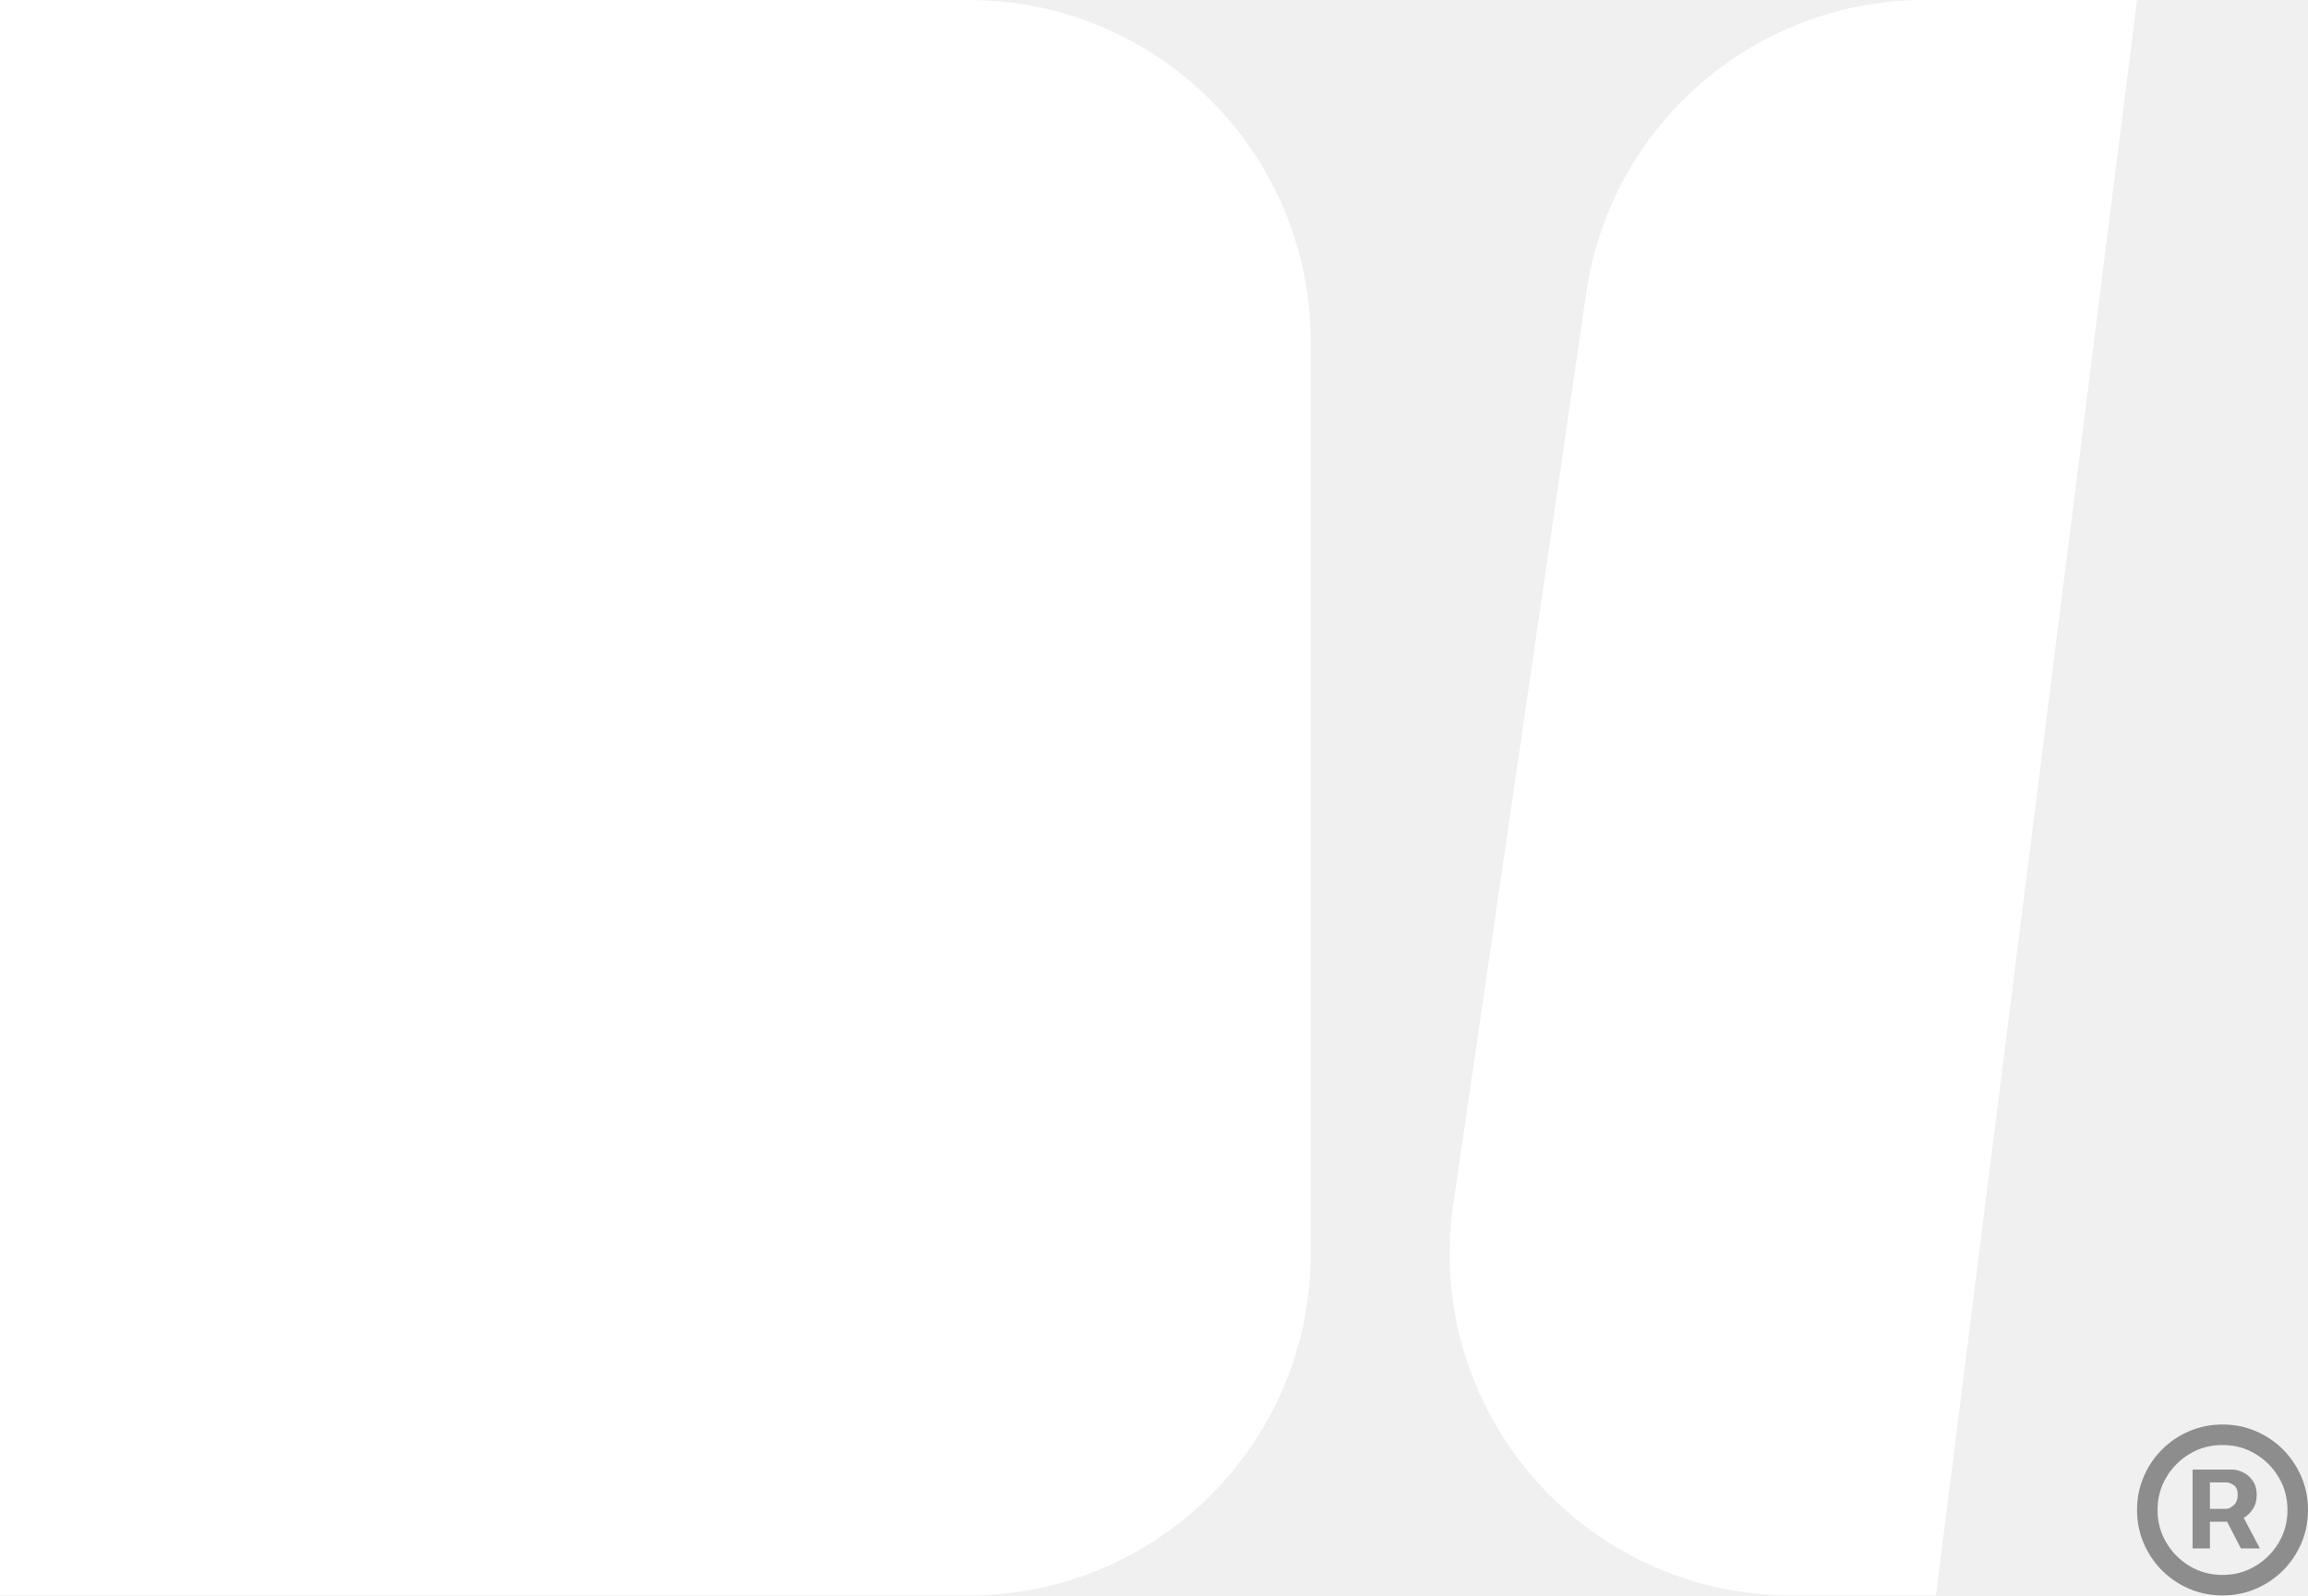
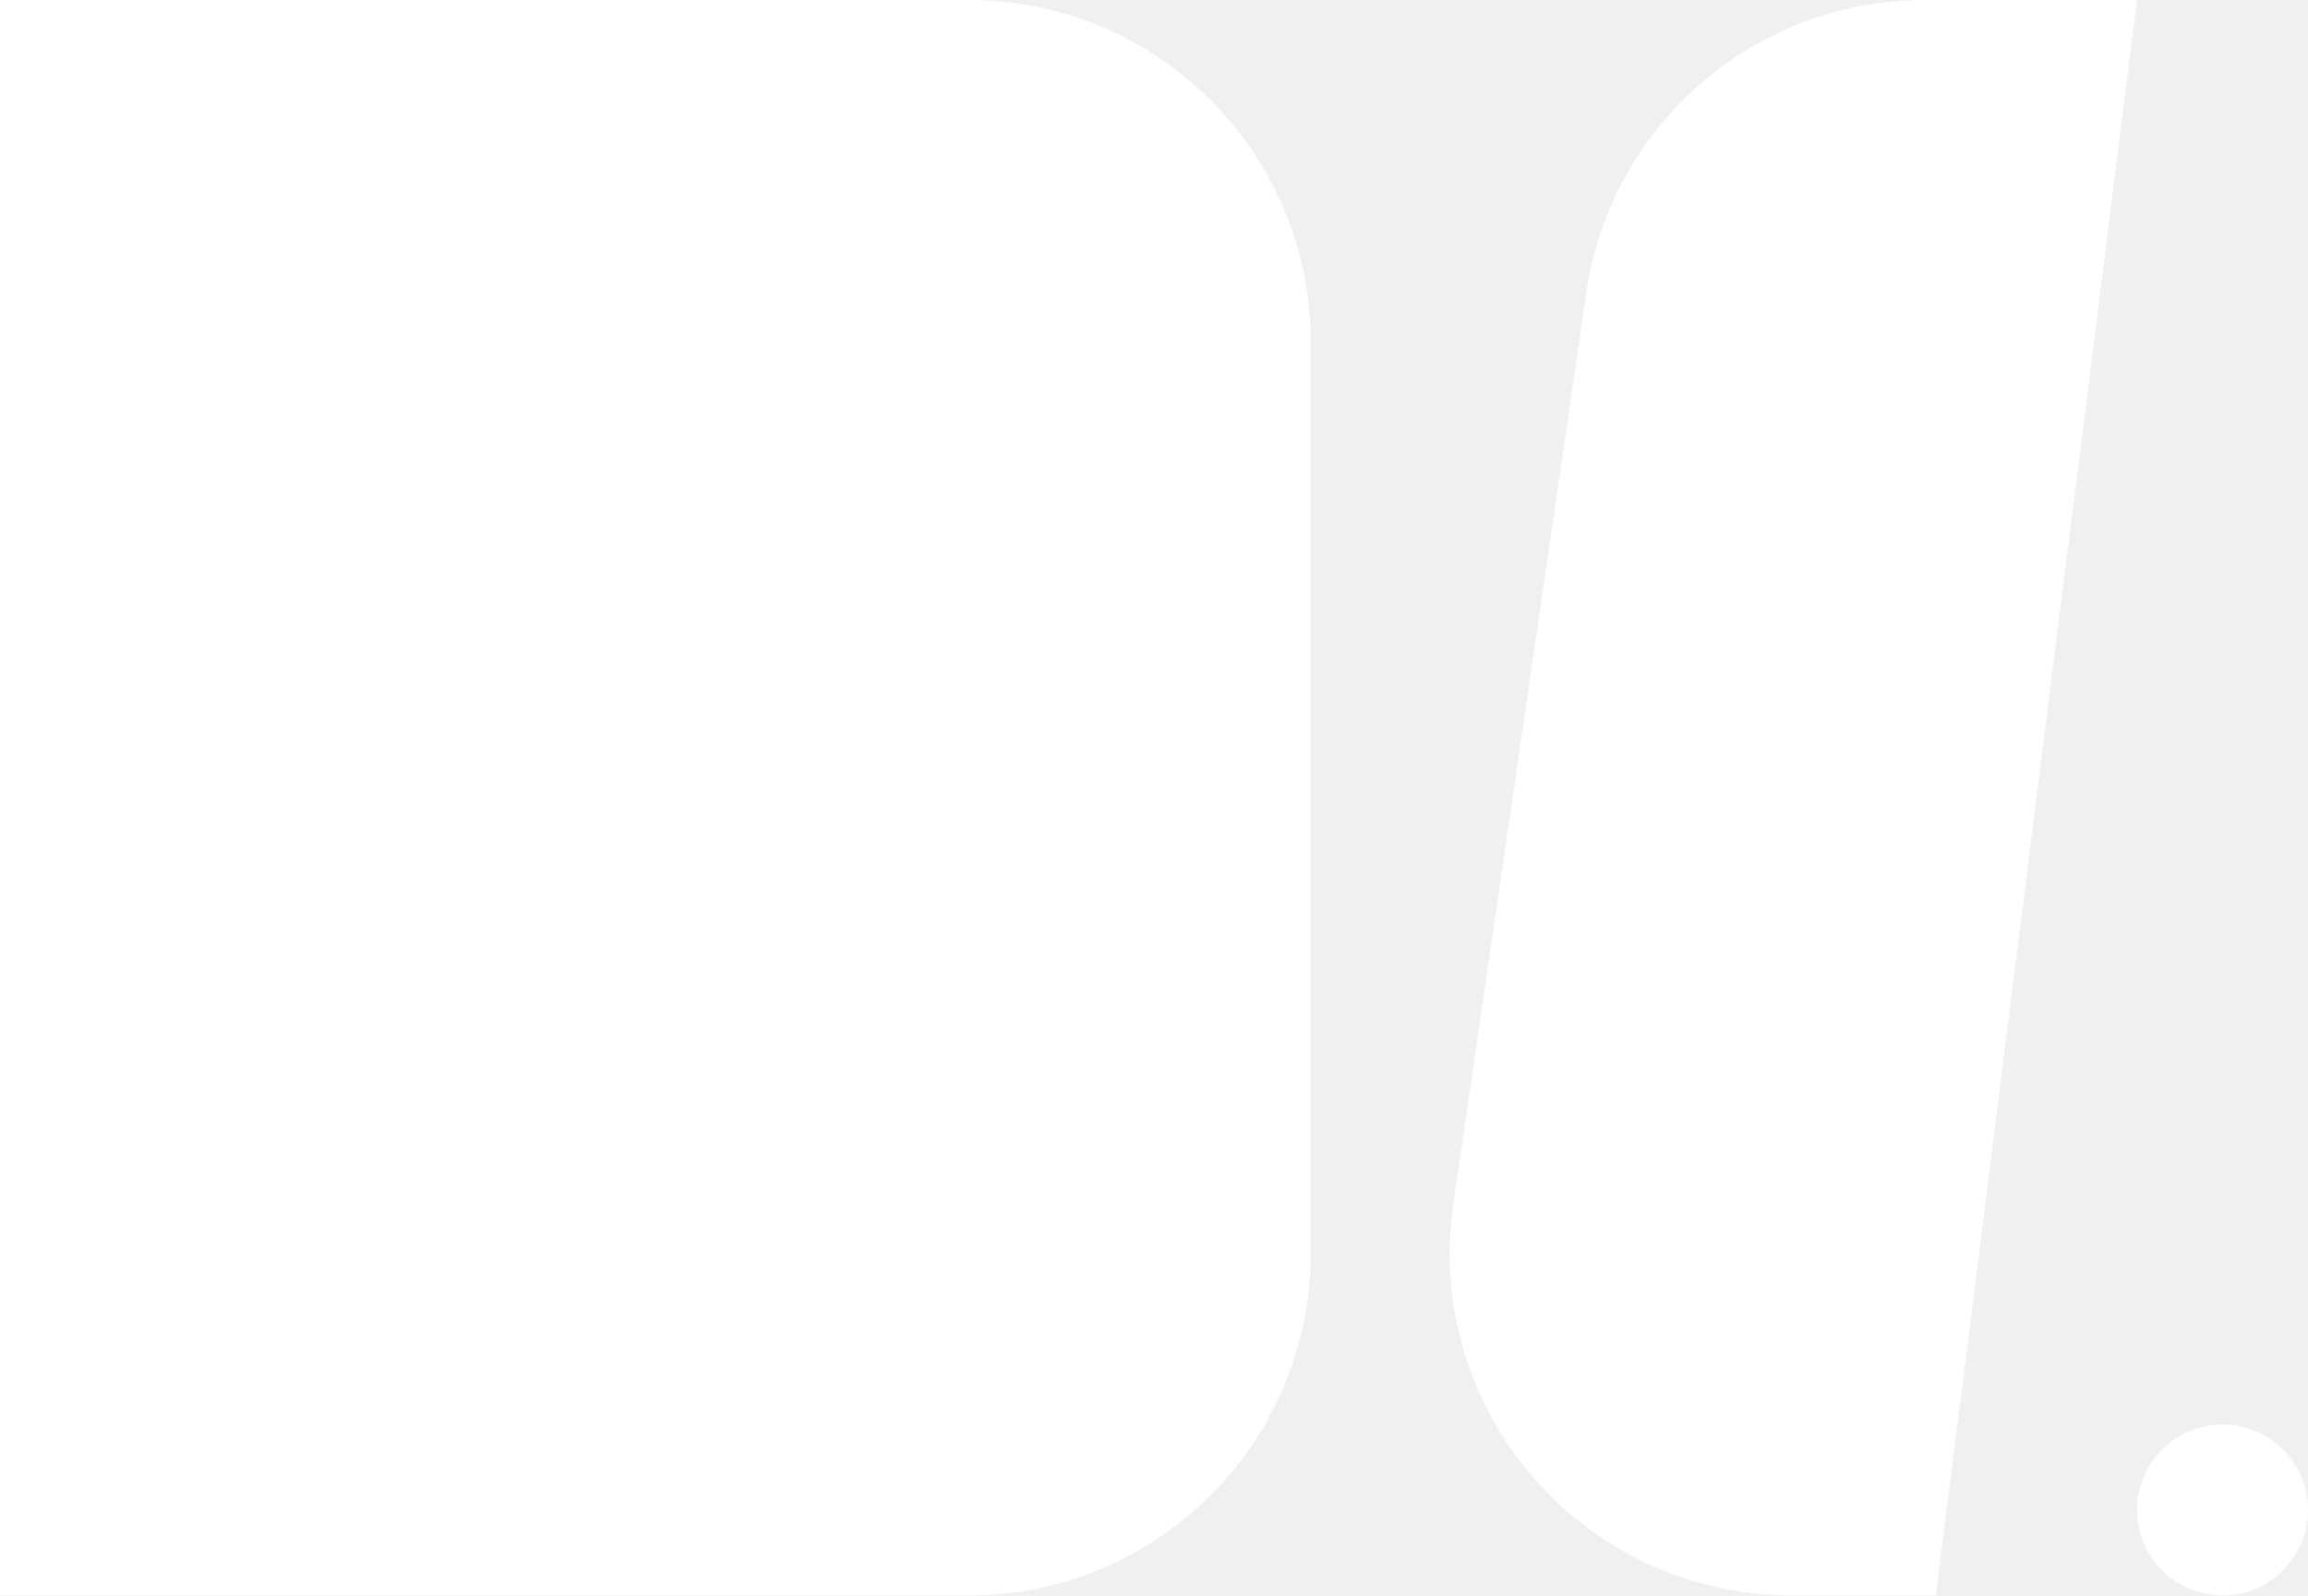
<svg xmlns="http://www.w3.org/2000/svg" width="81" height="56" viewBox="0 0 81 56" fill="none">
-   <g id="Logo">
-     <path id="@2024" d="M76.95 54.35V51.583H78.353C78.465 51.583 78.588 51.615 78.72 51.68C78.853 51.742 78.965 51.84 79.058 51.972C79.153 52.102 79.2 52.267 79.2 52.468C79.2 52.67 79.151 52.843 79.054 52.985C78.956 53.125 78.838 53.231 78.698 53.304C78.56 53.376 78.43 53.413 78.308 53.413H77.295V52.962H78.12C78.203 52.962 78.291 52.921 78.386 52.839C78.484 52.756 78.532 52.633 78.532 52.468C78.532 52.297 78.484 52.182 78.386 52.123C78.291 52.062 78.207 52.032 78.135 52.032H77.558V54.35H76.95ZM78.623 53.045L79.312 54.35H78.645L77.97 53.045H78.623ZM78 56C77.585 56 77.196 55.922 76.834 55.767C76.471 55.612 76.153 55.398 75.877 55.123C75.603 54.847 75.388 54.529 75.233 54.166C75.078 53.804 75 53.415 75 53C75 52.585 75.078 52.196 75.233 51.834C75.388 51.471 75.603 51.153 75.877 50.877C76.153 50.602 76.471 50.388 76.834 50.233C77.196 50.078 77.585 50 78 50C78.415 50 78.804 50.078 79.166 50.233C79.529 50.388 79.847 50.602 80.123 50.877C80.397 51.153 80.612 51.471 80.767 51.834C80.922 52.196 81 52.585 81 53C81 53.415 80.922 53.804 80.767 54.166C80.612 54.529 80.397 54.847 80.123 55.123C79.847 55.398 79.529 55.612 79.166 55.767C78.804 55.922 78.415 56 78 56ZM78 55.28C78.42 55.28 78.802 55.178 79.147 54.972C79.493 54.767 79.767 54.492 79.972 54.148C80.177 53.803 80.28 53.42 80.28 53C80.28 52.58 80.177 52.197 79.972 51.852C79.767 51.508 79.493 51.233 79.147 51.028C78.802 50.822 78.42 50.72 78 50.72C77.58 50.72 77.198 50.822 76.853 51.028C76.507 51.233 76.233 51.508 76.028 51.852C75.823 52.197 75.72 52.58 75.72 53C75.72 53.42 75.823 53.803 76.028 54.148C76.233 54.492 76.507 54.767 76.853 54.972C77.198 55.178 77.58 55.28 78 55.28Z" fill="#8D8D8D" />
-     <g id="Group 6">
-       <path id="Rectangle 11" d="M0 0H34C40.627 0 46 5.373 46 12V44C46 50.627 40.627 56 34 56H0V0Z" fill="white" />
-       <path id="Rectangle 12" d="M75 0H67.547C61.589 0 56.533 4.372 55.673 10.267L51.004 42.267C49.947 49.508 55.561 56 62.878 56H67.943L75 0Z" fill="white" />
-     </g>
-   </g>
+   <path d="M0 0H34C40.627 0 46 5.373 46 12V44C46 50.627 40.627 56 34 56H0V0Z" fill="#ffffff" />
+   <path d="M75 0H67.547C61.589 0 56.533 4.372 55.673 10.267L51.004 42.267C49.947 49.508 55.561 56 62.878 56H67.943L75 0Z" fill="#ffffff" />
+   <circle cx="78" cy="53" r="3" fill="#ffffff" />
</svg>
